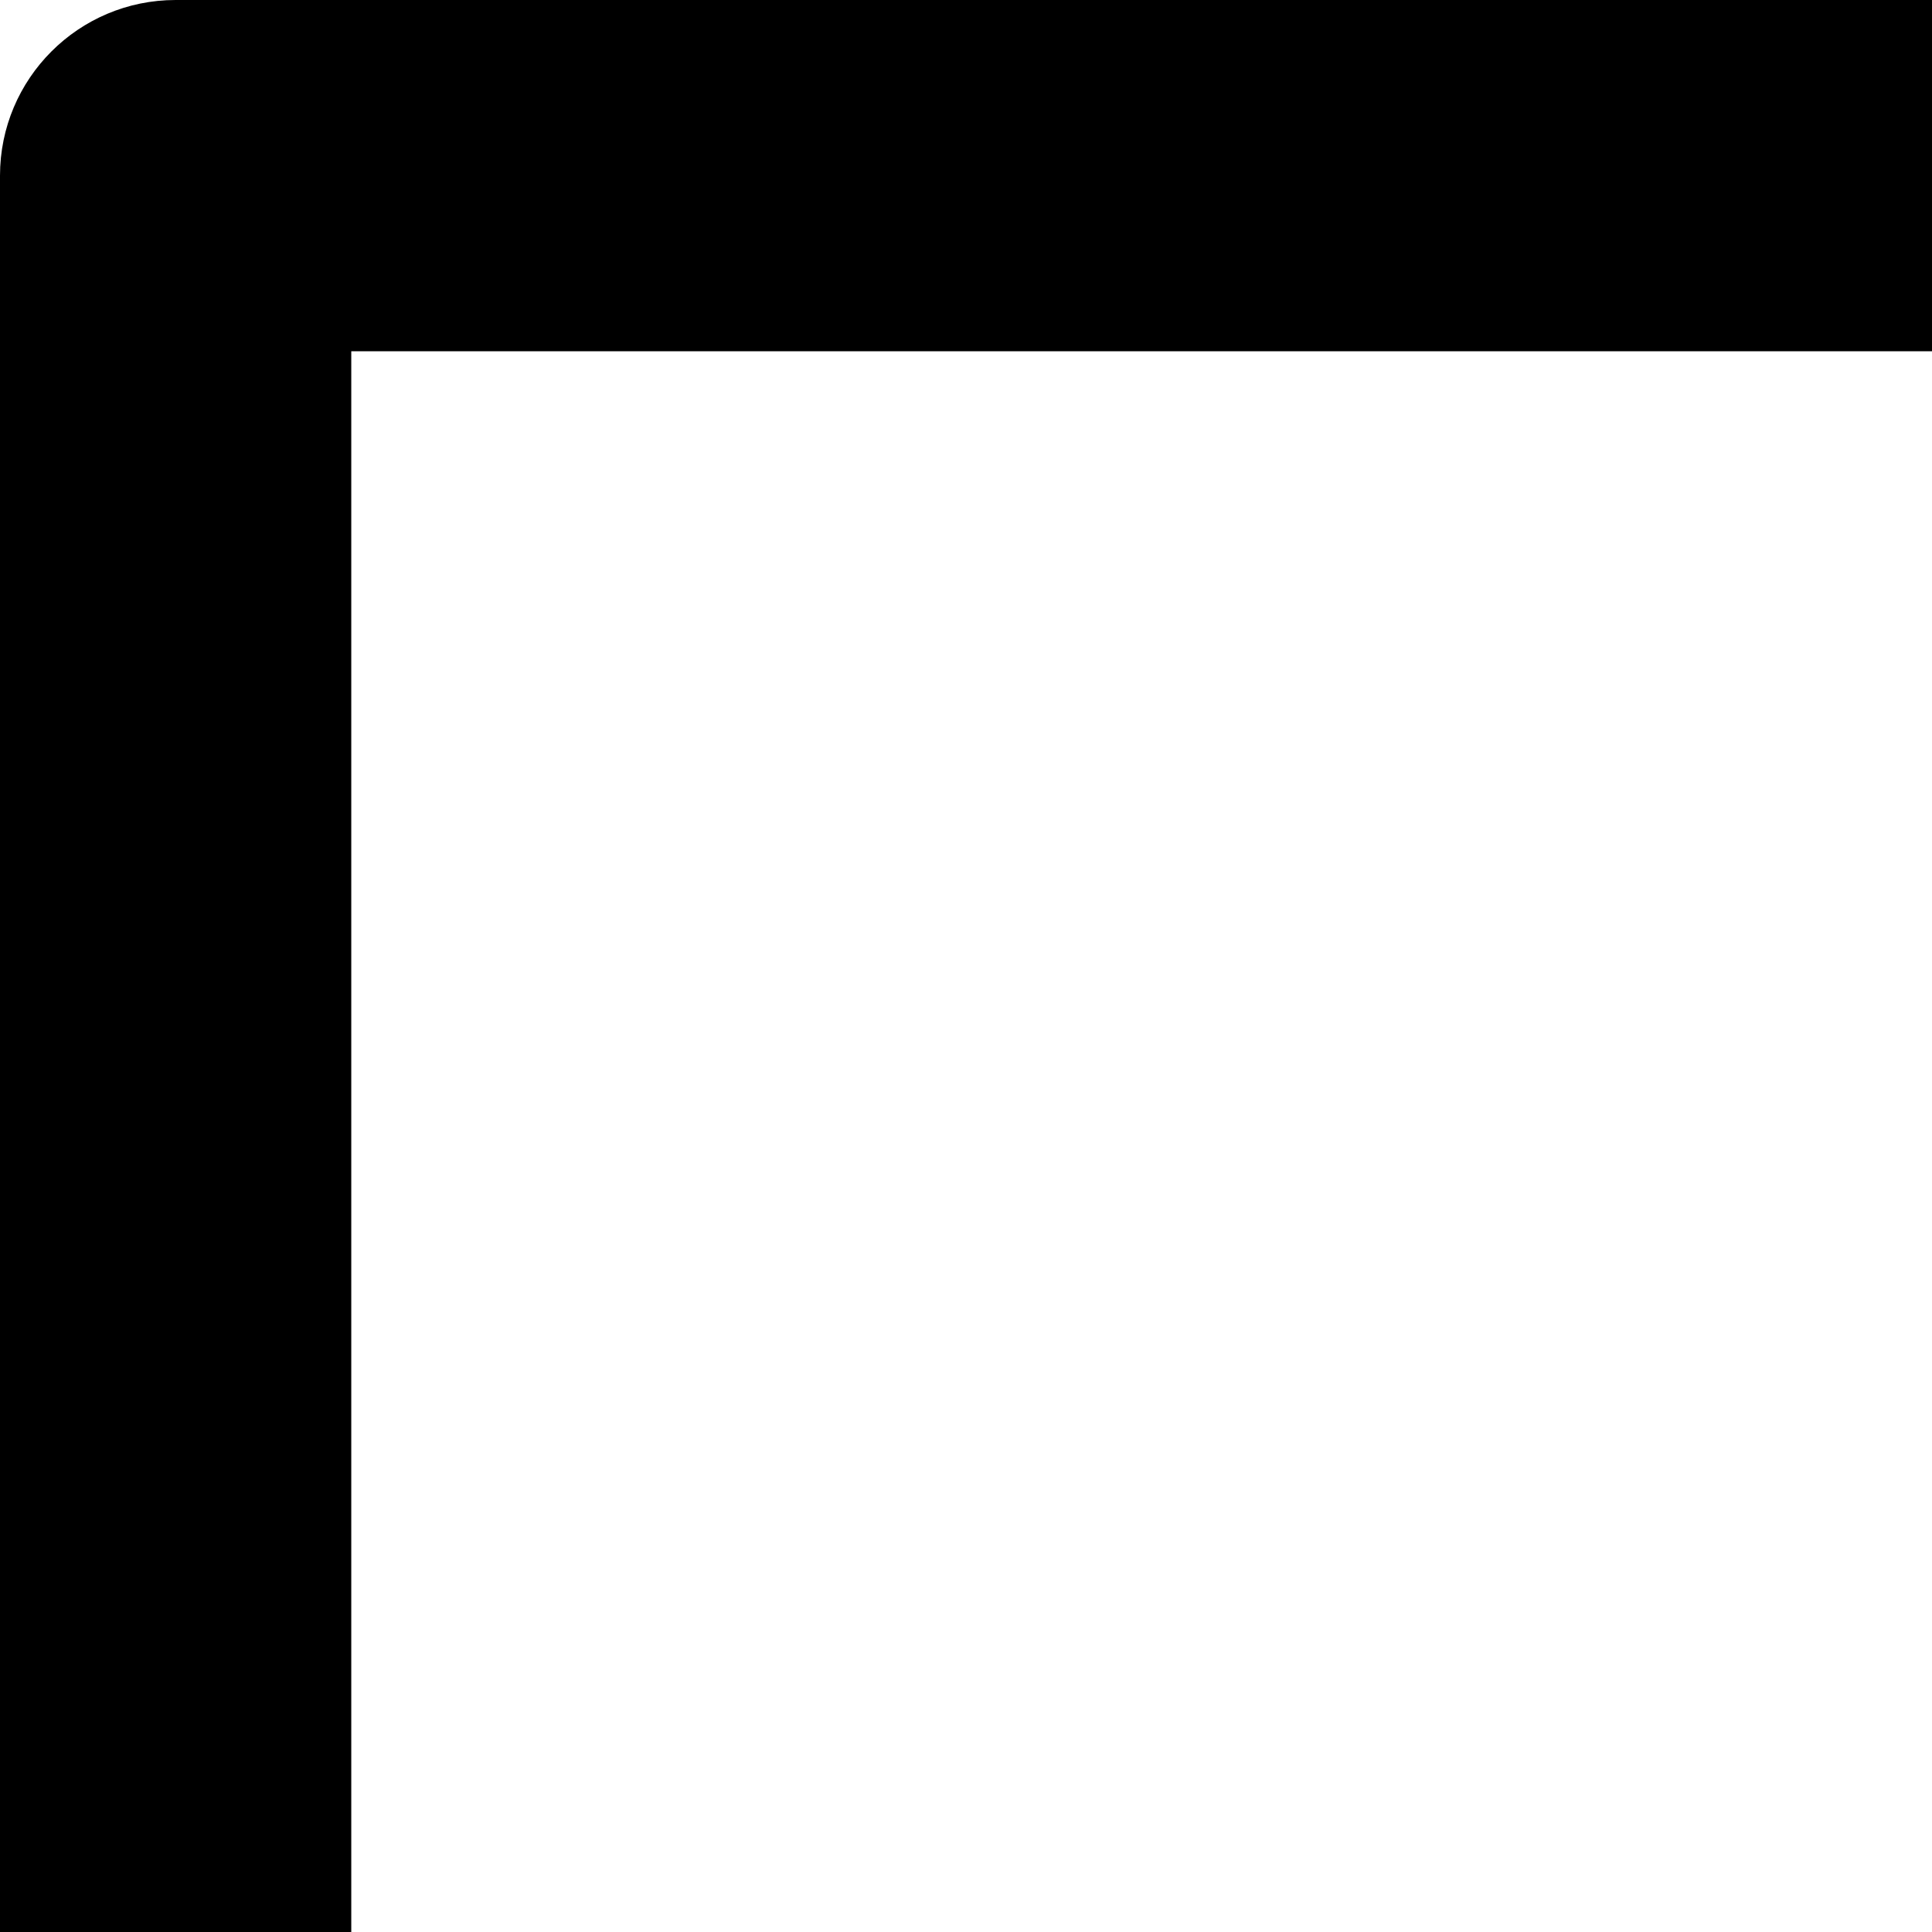
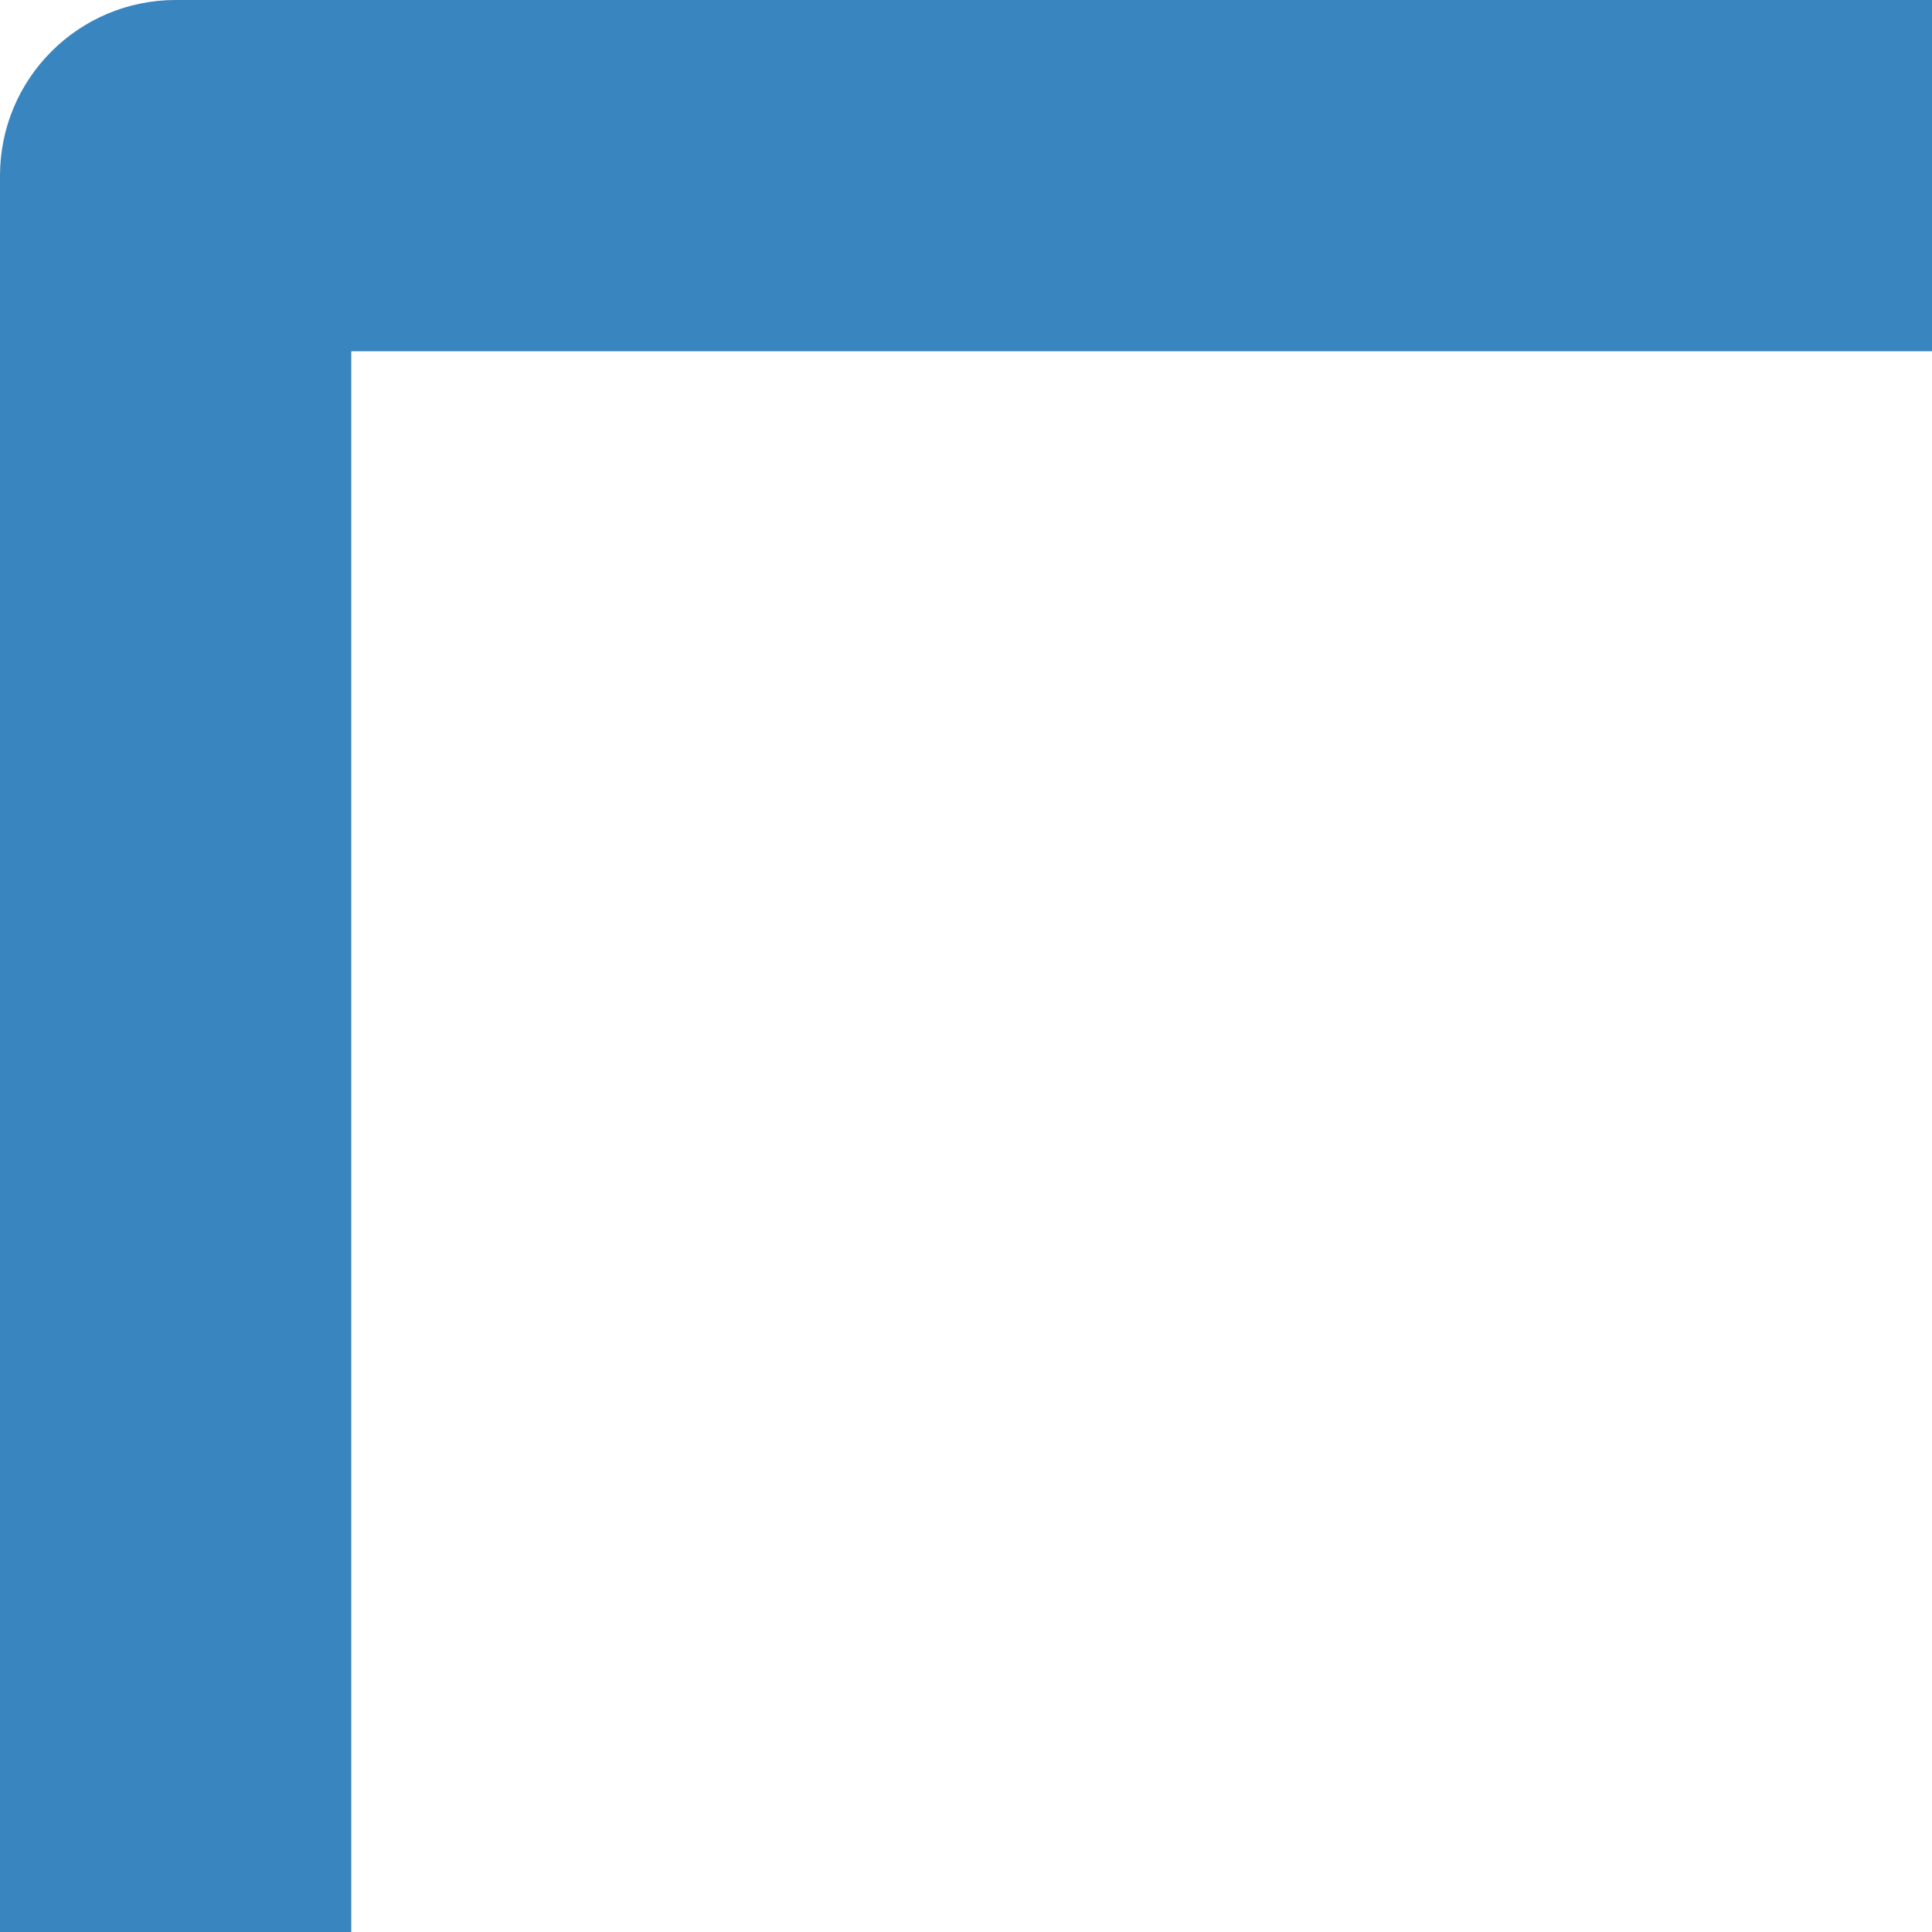
<svg xmlns="http://www.w3.org/2000/svg" width="55" height="55" viewBox="0 0 55 55" fill="none">
-   <path d="M5 5V0C2.239 0 0 2.239 0 5L5 5ZM5 5V10H55V5V0H5V5ZM5 55H10V5H5H0V55H5Z" fill="black" />
+   <path d="M5 5V0C2.239 0 0 2.239 0 5L5 5ZM5 5V10H55V5V0H5V5ZM5 55H10V5H5H0V55H5Z" fill="#3985BF" />
</svg>
